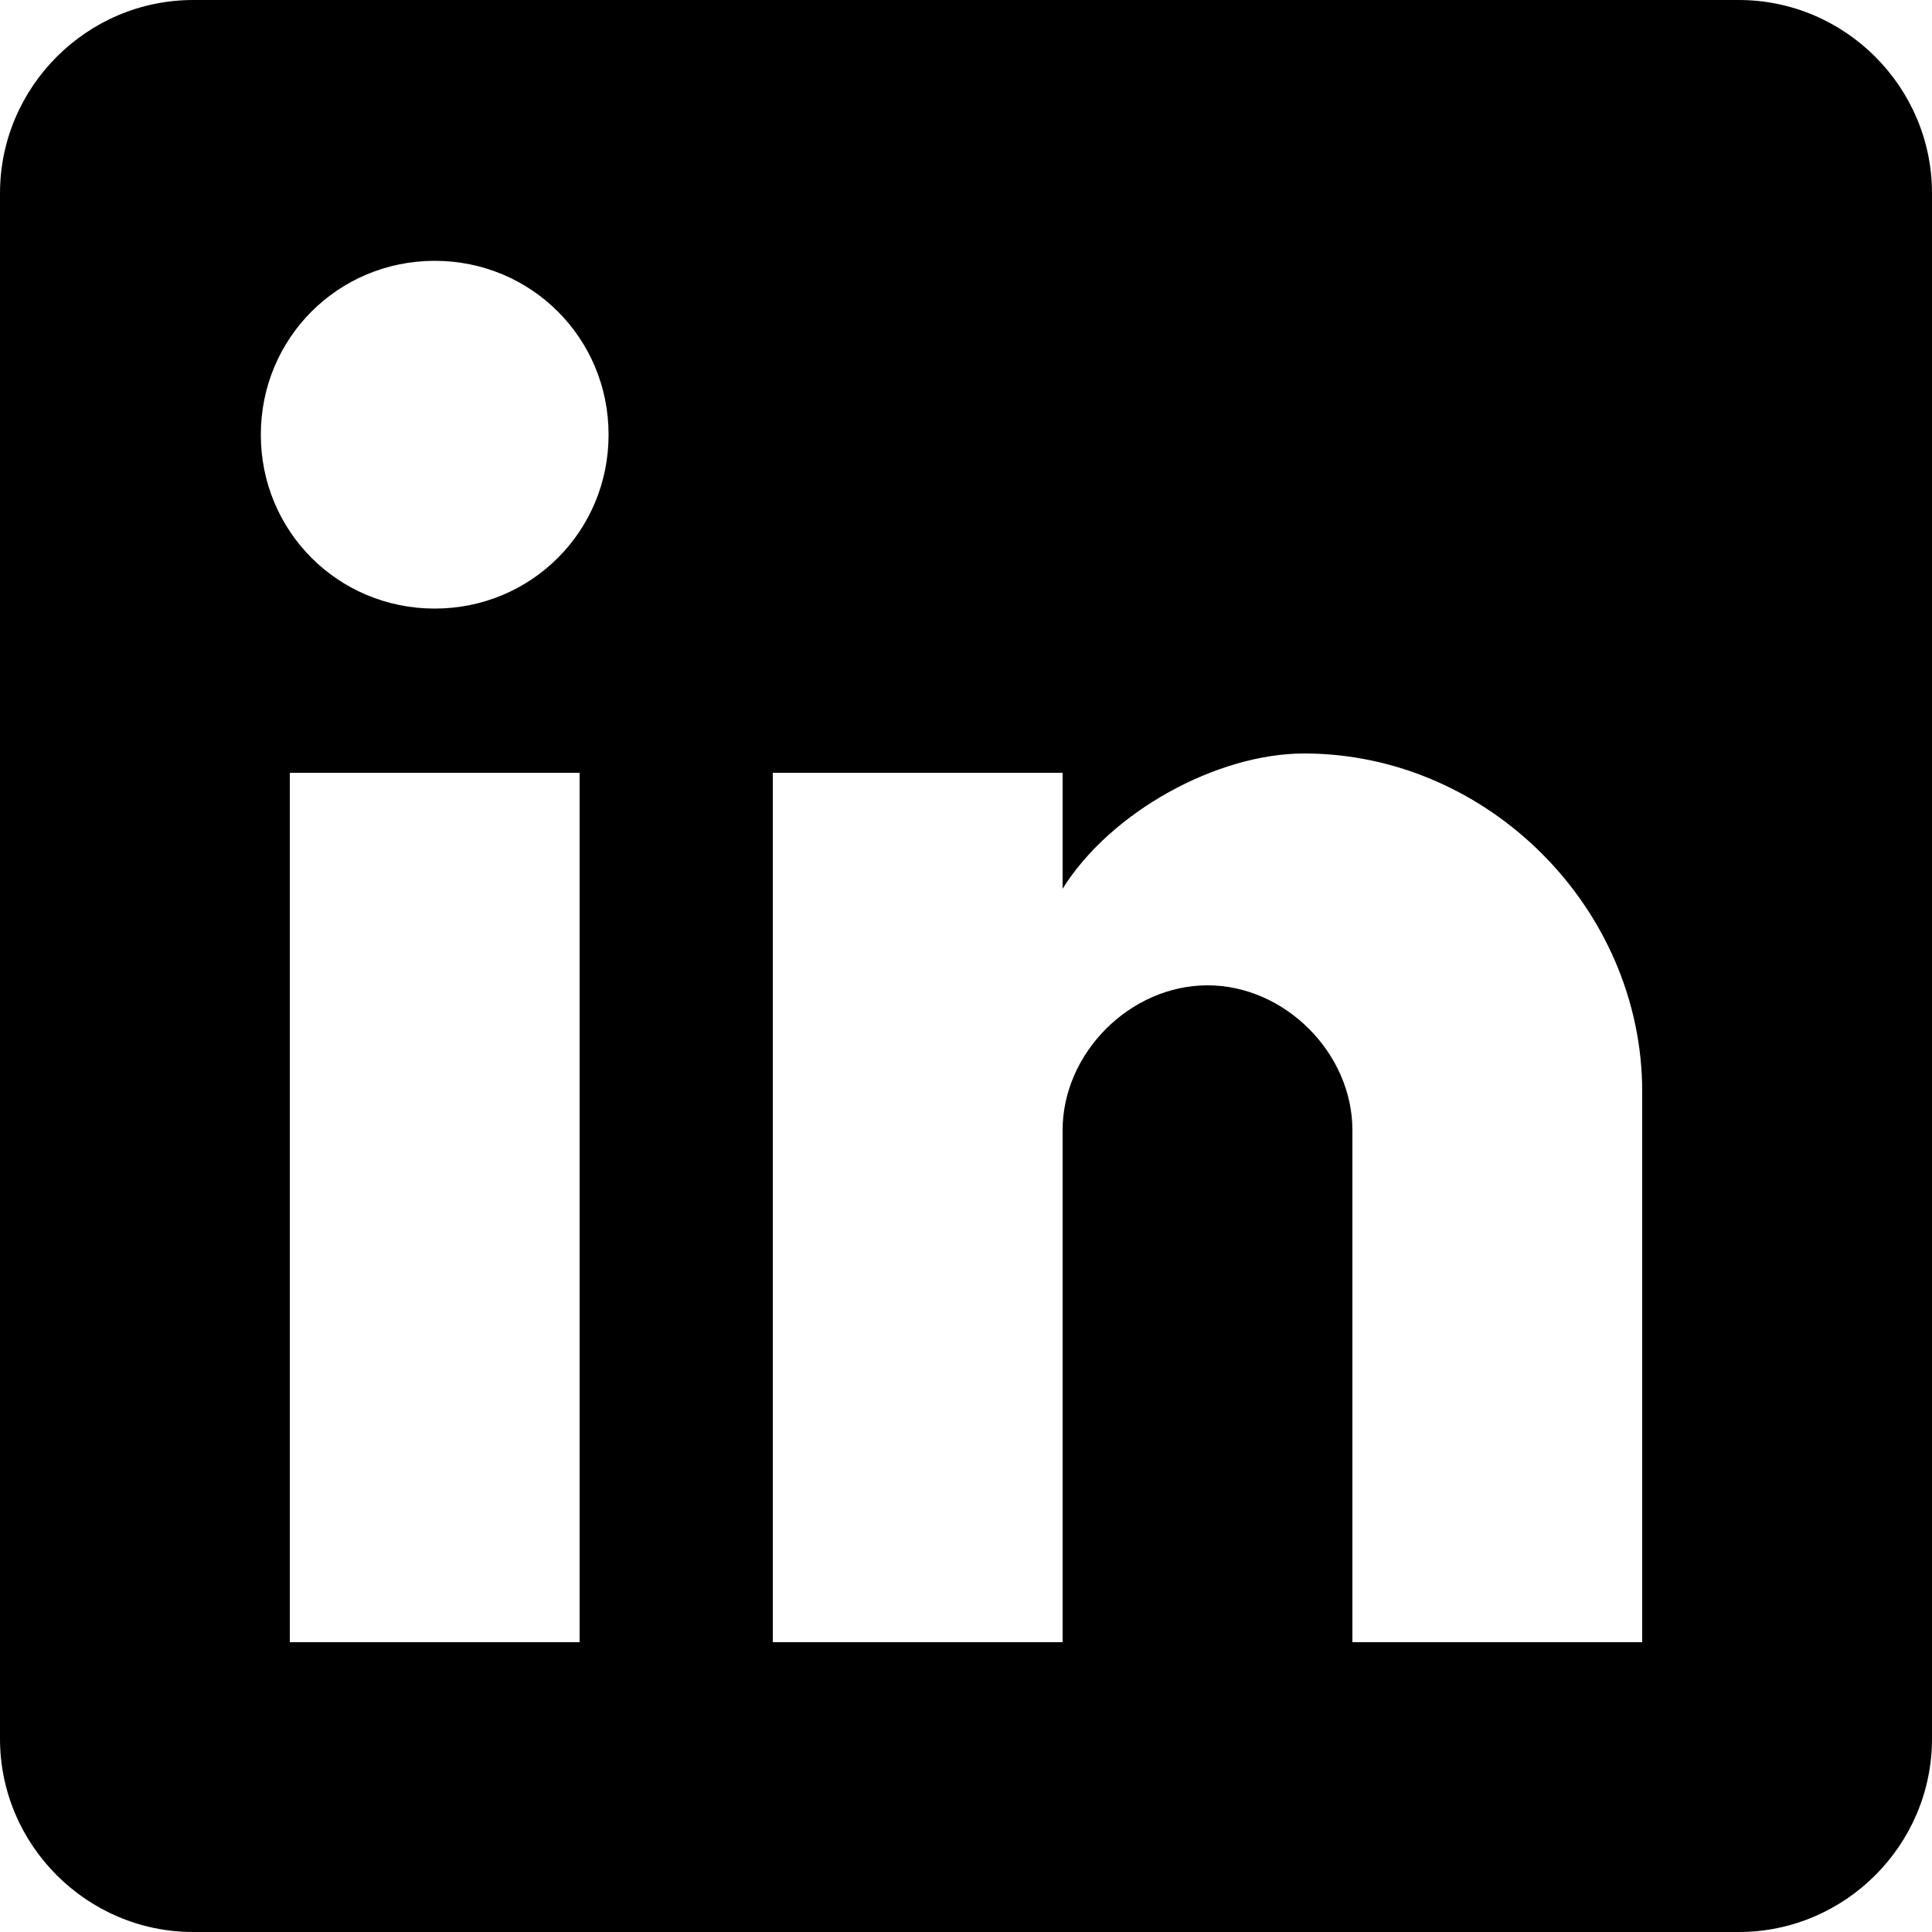
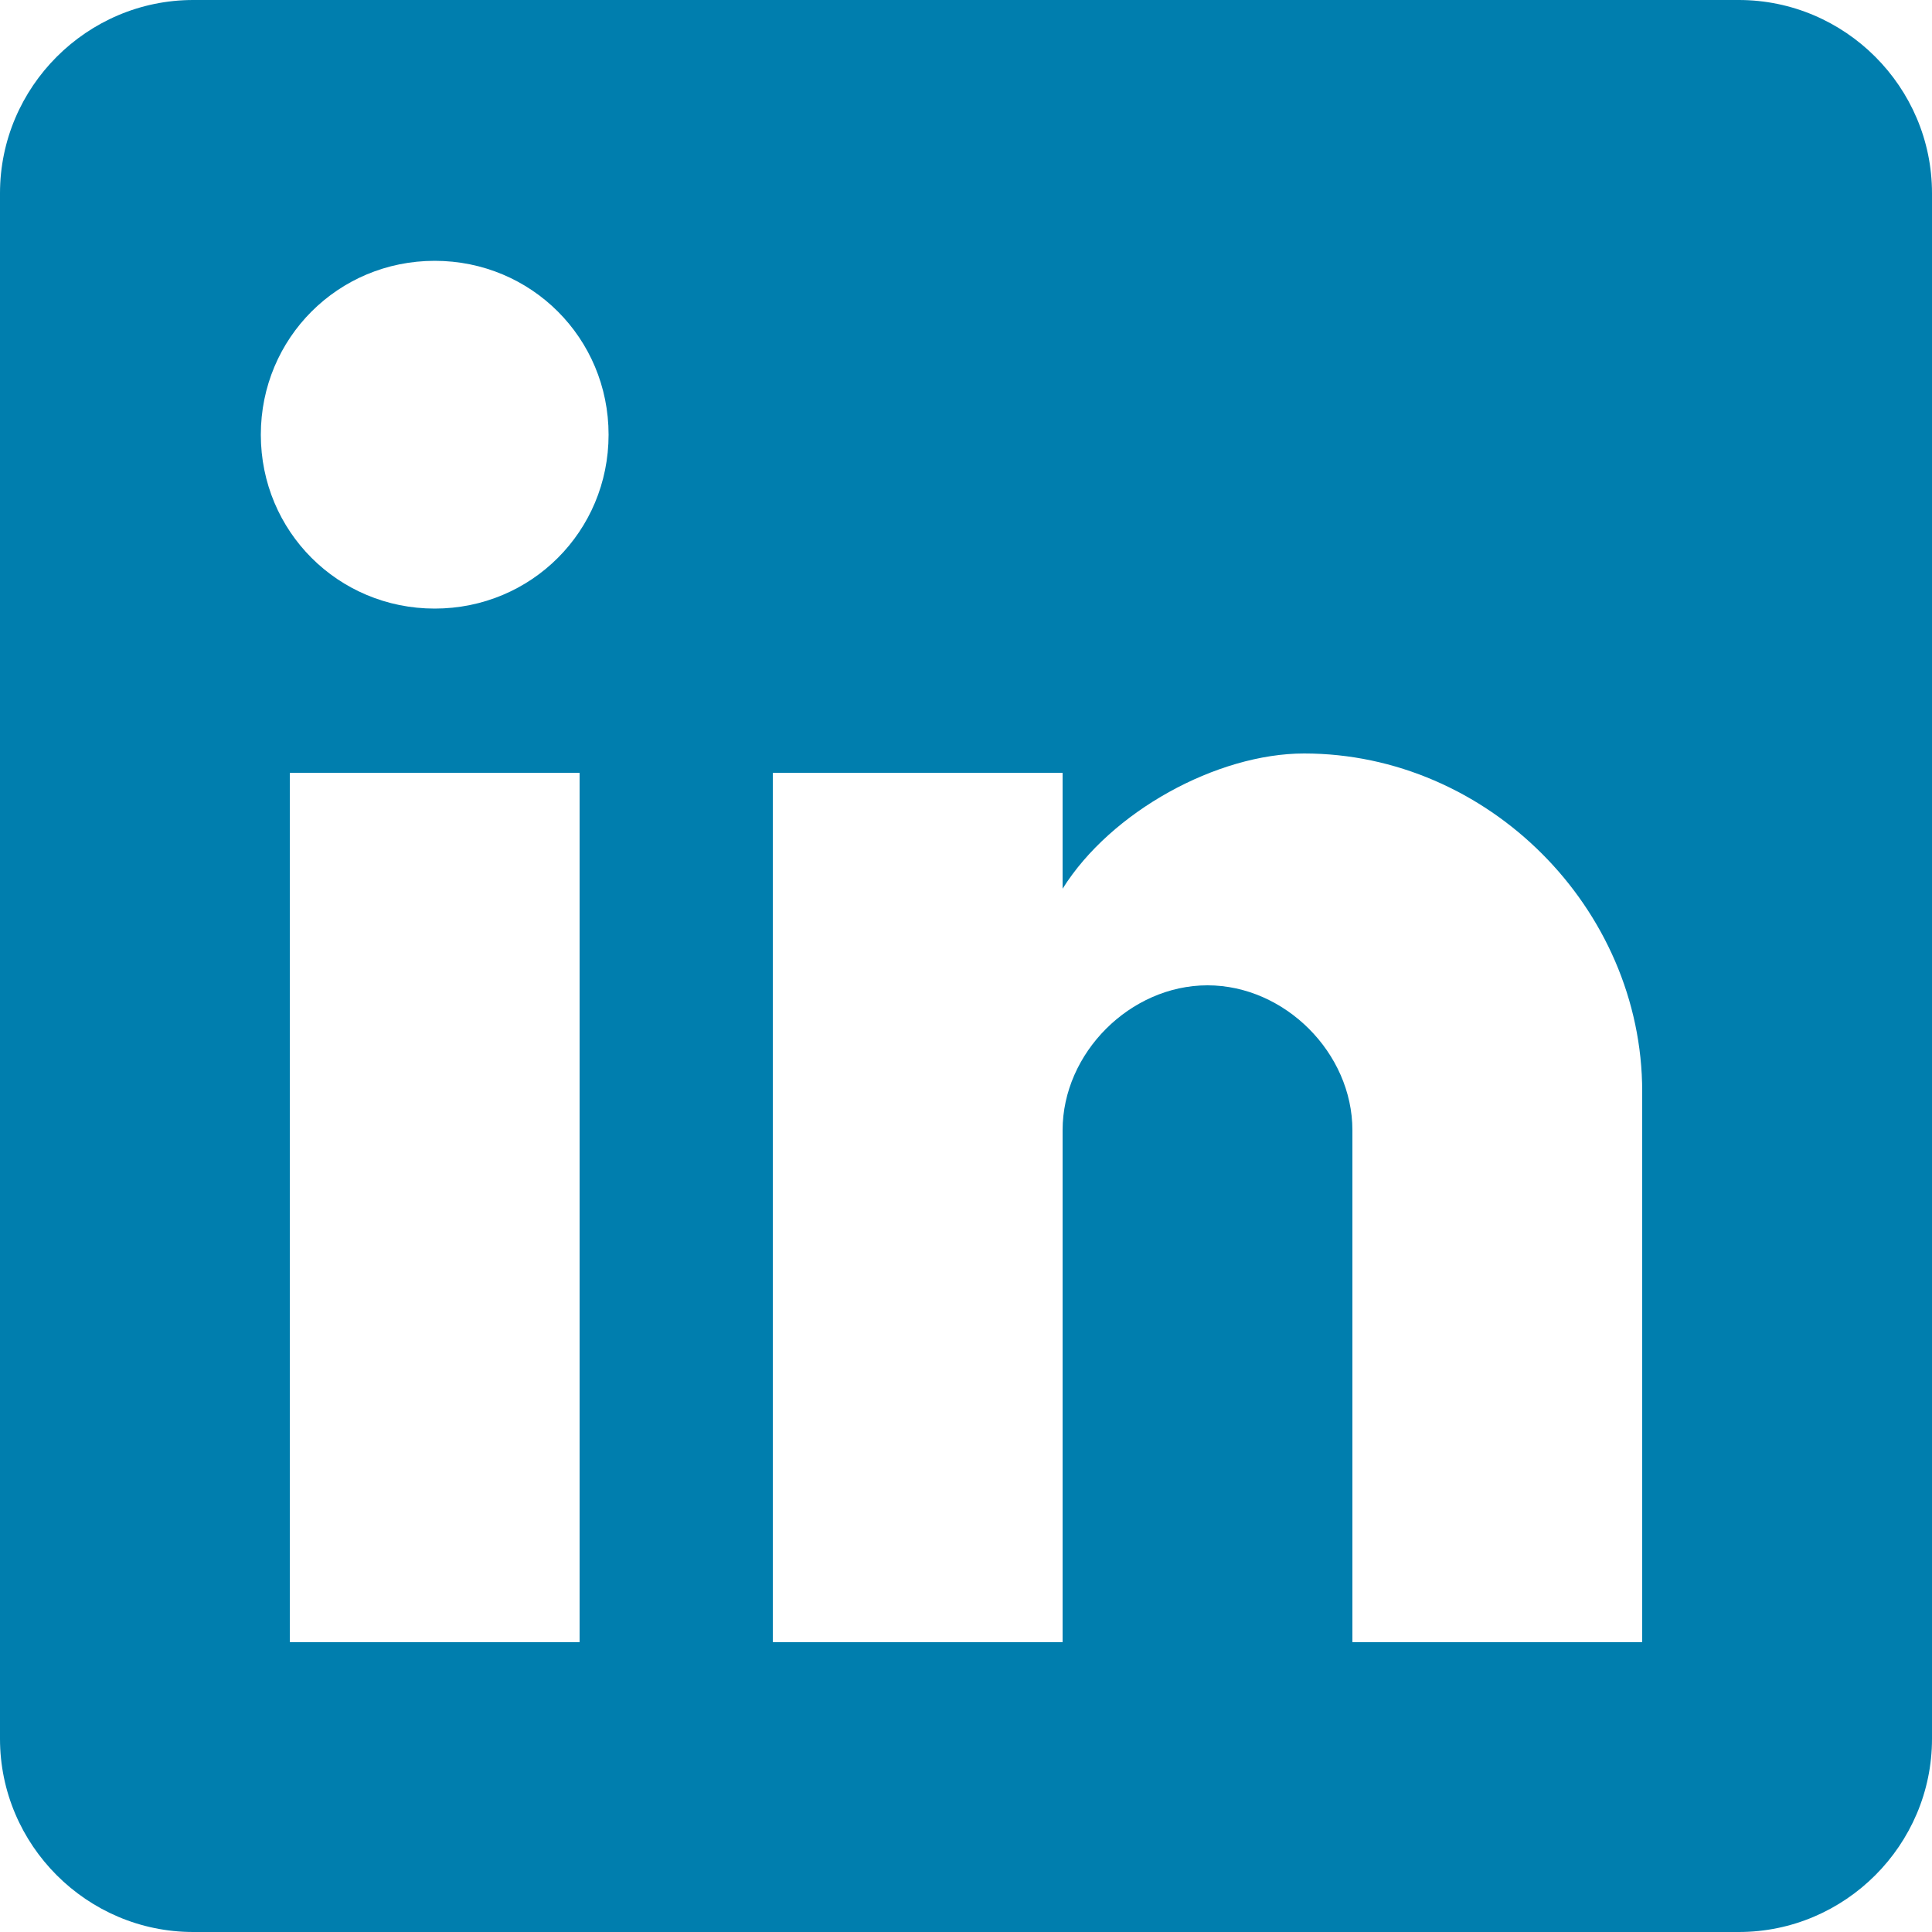
- <svg xmlns="http://www.w3.org/2000/svg" version="1.1" id="Capa_1" x="0px" y="0px" width="510px" height="510px" viewBox="0 0 510 510" style="enable-background:new 0 0 510 510;" xml:space="preserve">
+ <svg xmlns="http://www.w3.org/2000/svg" version="1.1" fill="#007EAE" x="0px" y="0px" width="510px" height="510px" viewBox="0 0 510 510" style="enable-background:new 0 0 510 510;" xml:space="preserve">
  <g>
    <g id="post-linkedin">
      <path d="M459,0H51C22.95,0,0,22.95,0,51v408c0,28.05,22.95,51,51,51h408c28.05,0,51-22.95,51-51V51C510,22.95,487.05,0,459,0z     M153,433.5H76.5V204H153V433.5z M114.75,160.65c-25.5,0-45.9-20.4-45.9-45.9s20.4-45.9,45.9-45.9s45.9,20.4,45.9,45.9    S140.25,160.65,114.75,160.65z M433.5,433.5H357V298.35c0-20.399-17.85-38.25-38.25-38.25s-38.25,17.851-38.25,38.25V433.5H204    V204h76.5v30.6c12.75-20.4,40.8-35.7,63.75-35.7c48.45,0,89.25,40.8,89.25,89.25V433.5z" />
    </g>
  </g>
  <g>
</g>
  <g>
</g>
  <g>
</g>
  <g>
</g>
  <g>
</g>
  <g>
</g>
  <g>
</g>
  <g>
</g>
  <g>
</g>
  <g>
</g>
  <g>
</g>
  <g>
</g>
  <g>
</g>
  <g>
</g>
  <g>
</g>
</svg>
